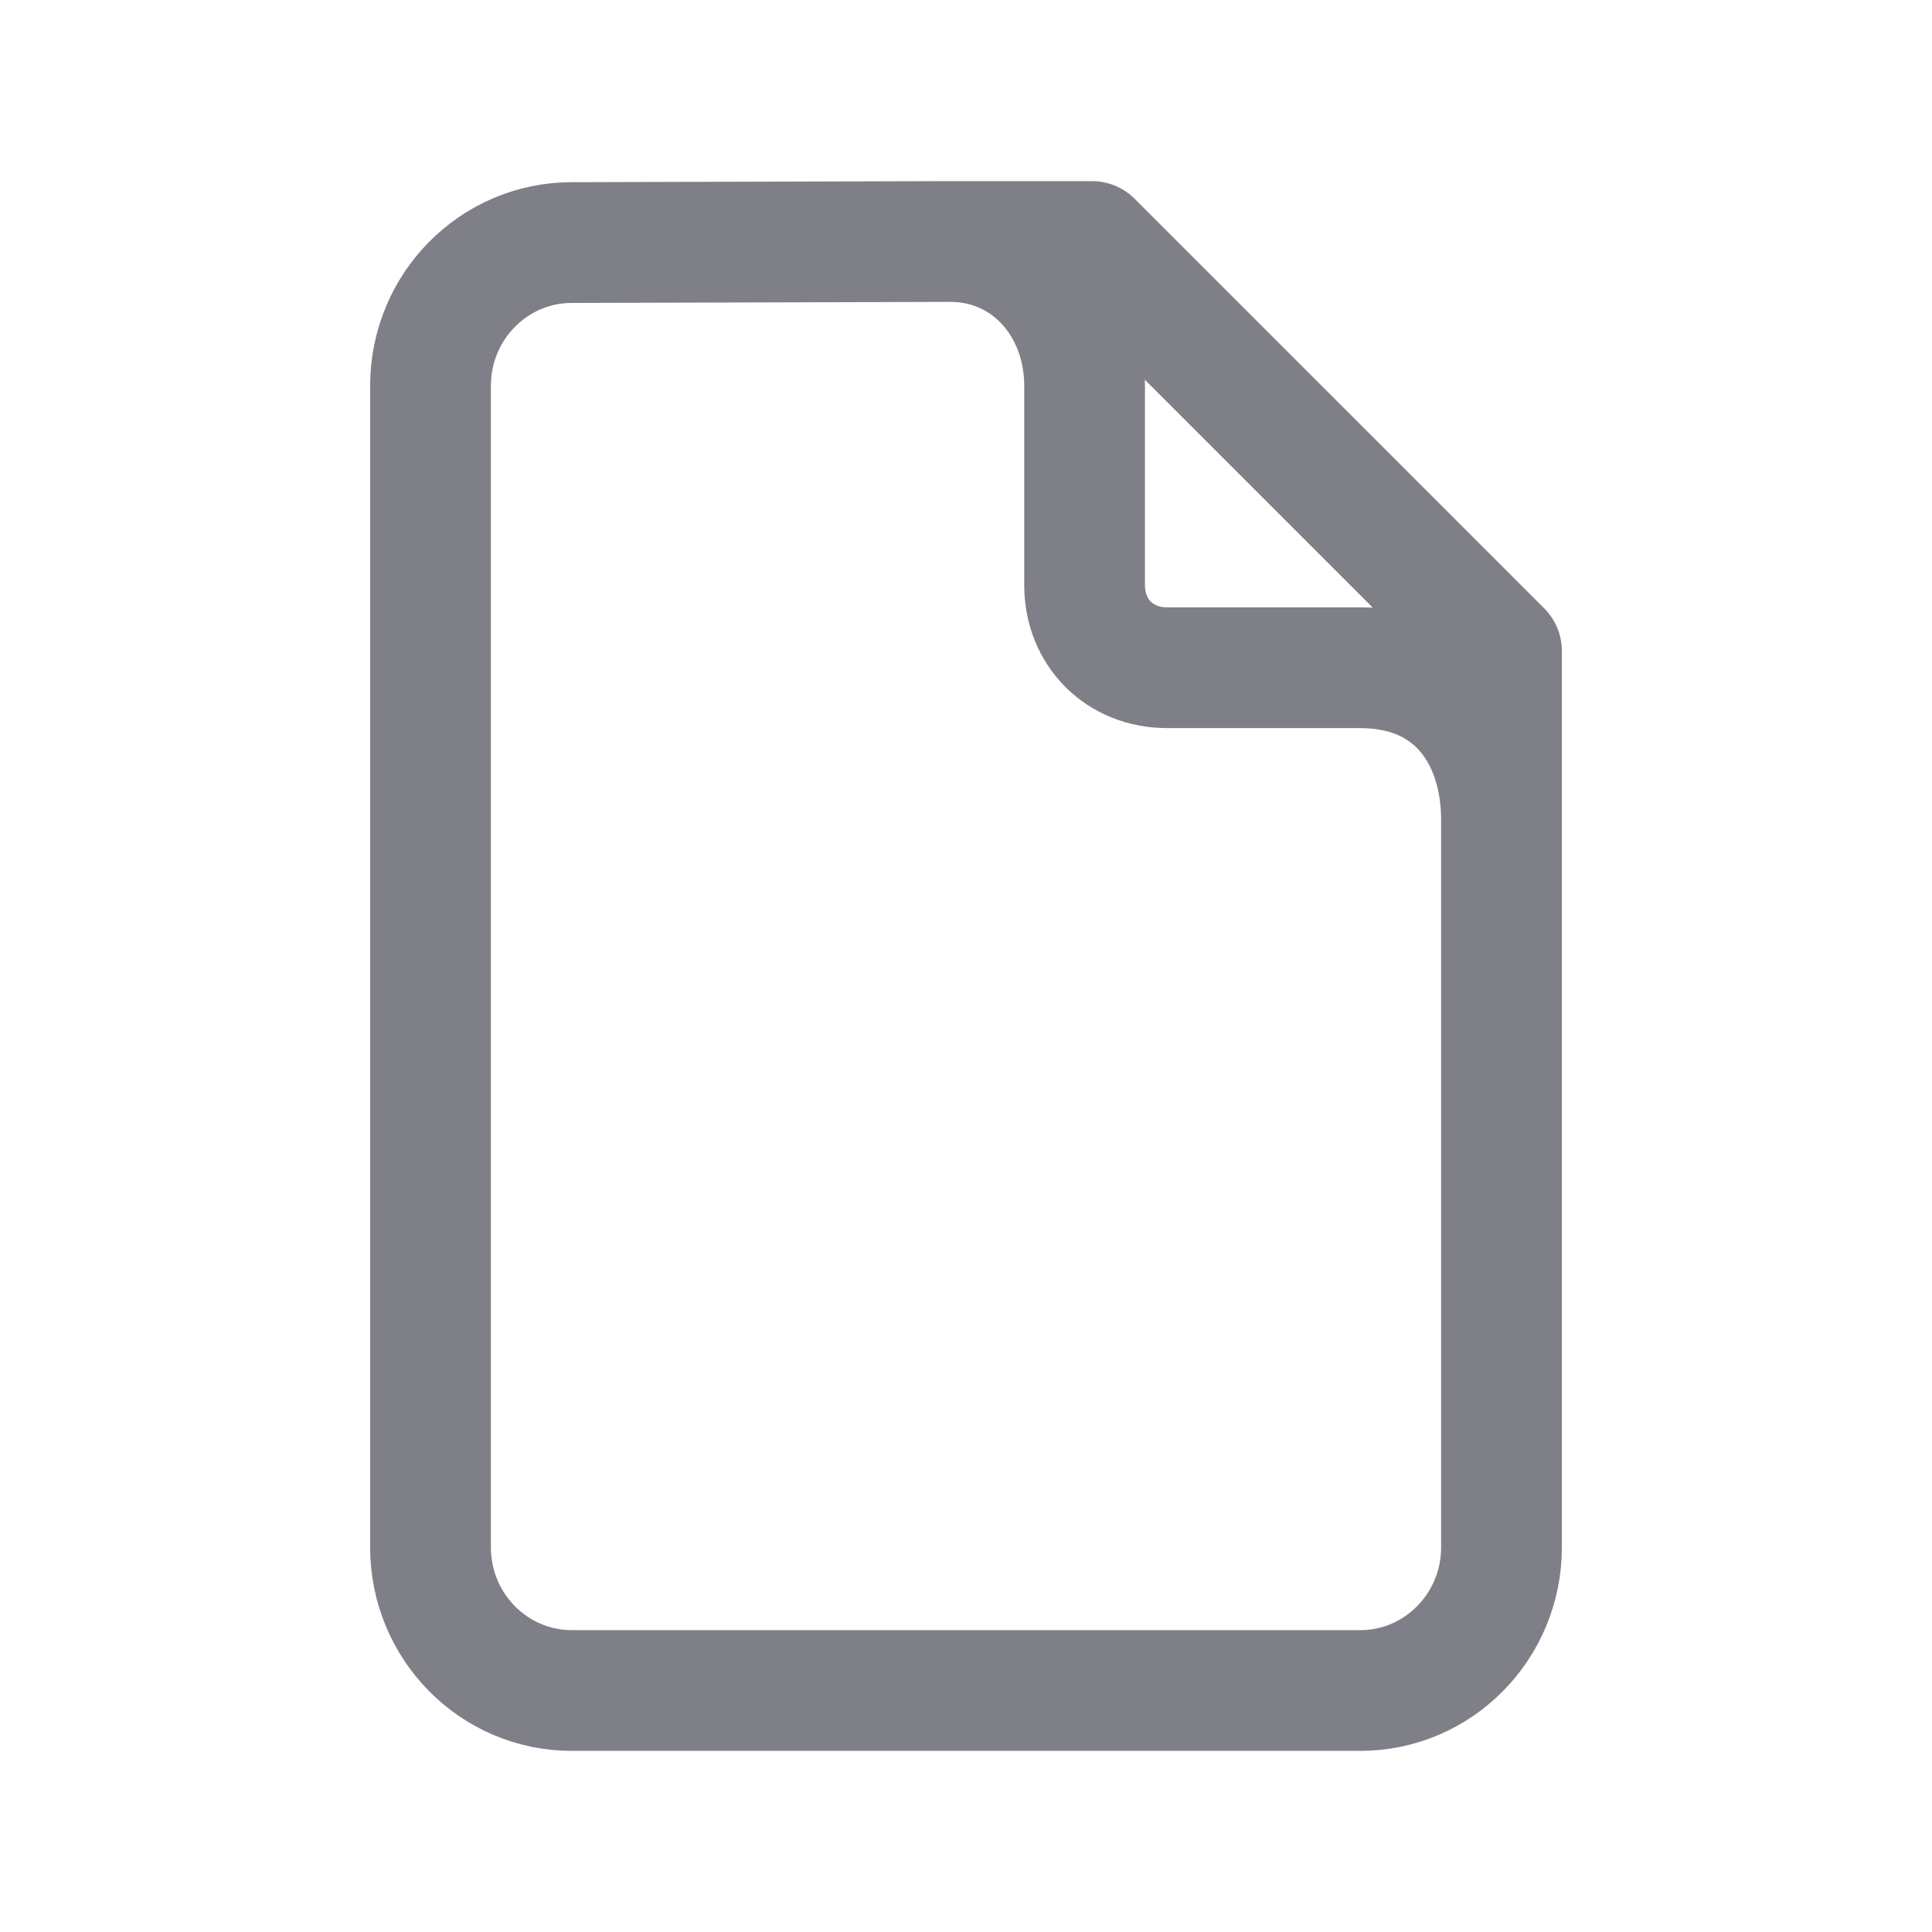
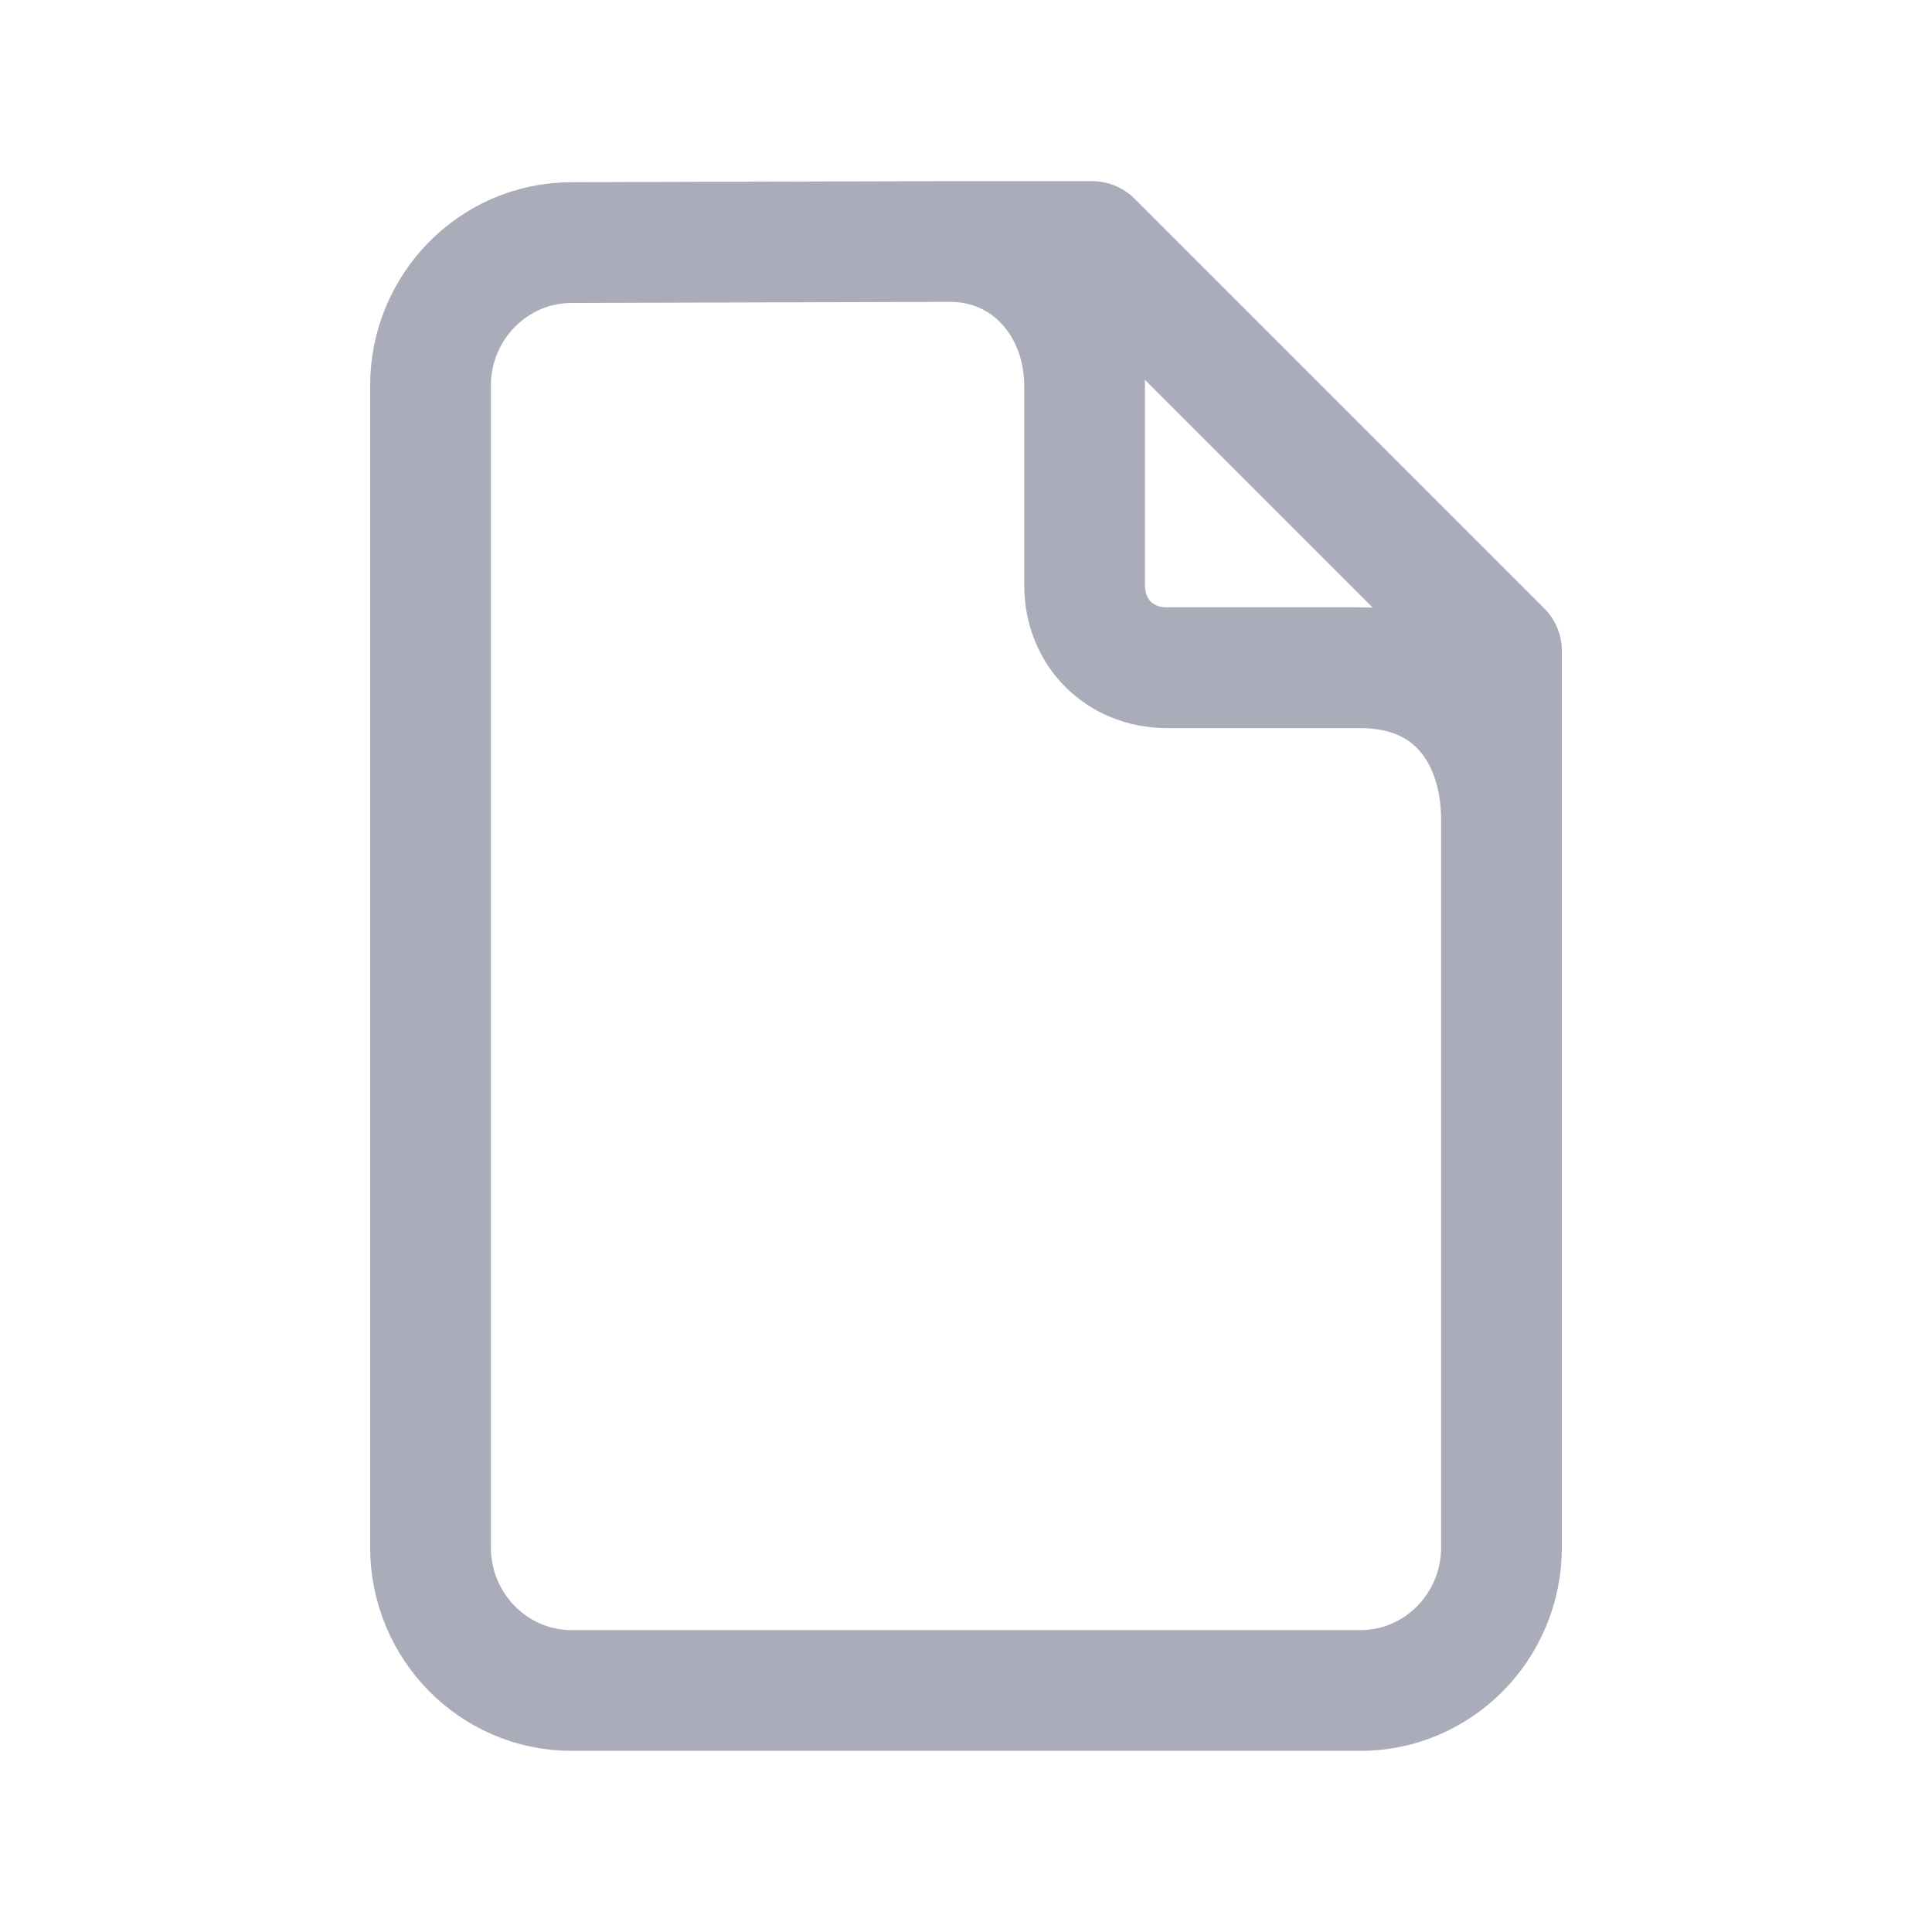
<svg xmlns="http://www.w3.org/2000/svg" width="128" height="128" viewBox="0 0 128 128" fill="none">
-   <path d="M62.956 16H72.348L99.478 43.13V54.321M62.956 16L37.879 16.071C32.711 16.071 28.522 20.318 28.522 25.558V102.512C28.522 107.752 32.711 112 37.879 112H90.121C95.289 112 99.478 107.752 99.478 102.512V54.321M62.956 16C68.155 16 71.857 20.287 71.857 25.558V38.757C71.857 41.941 74.204 44.238 77.315 44.238H90.099C96.597 44.238 99.478 49.051 99.478 54.321" stroke="#7F7F88" stroke-width="8" stroke-linecap="round" stroke-linejoin="round" />
+   <path d="M62.956 16H72.348L99.478 43.13V54.321M62.956 16L37.879 16.071C32.711 16.071 28.522 20.318 28.522 25.558V102.512C28.522 107.752 32.711 112 37.879 112H90.121C95.289 112 99.478 107.752 99.478 102.512V54.321M62.956 16C68.155 16 71.857 20.287 71.857 25.558V38.757C71.857 41.941 74.204 44.238 77.315 44.238H90.099C96.597 44.238 99.478 49.051 99.478 54.321" stroke="#ABACBA" stroke-width="8" stroke-linecap="round" stroke-linejoin="round" />
</svg>
